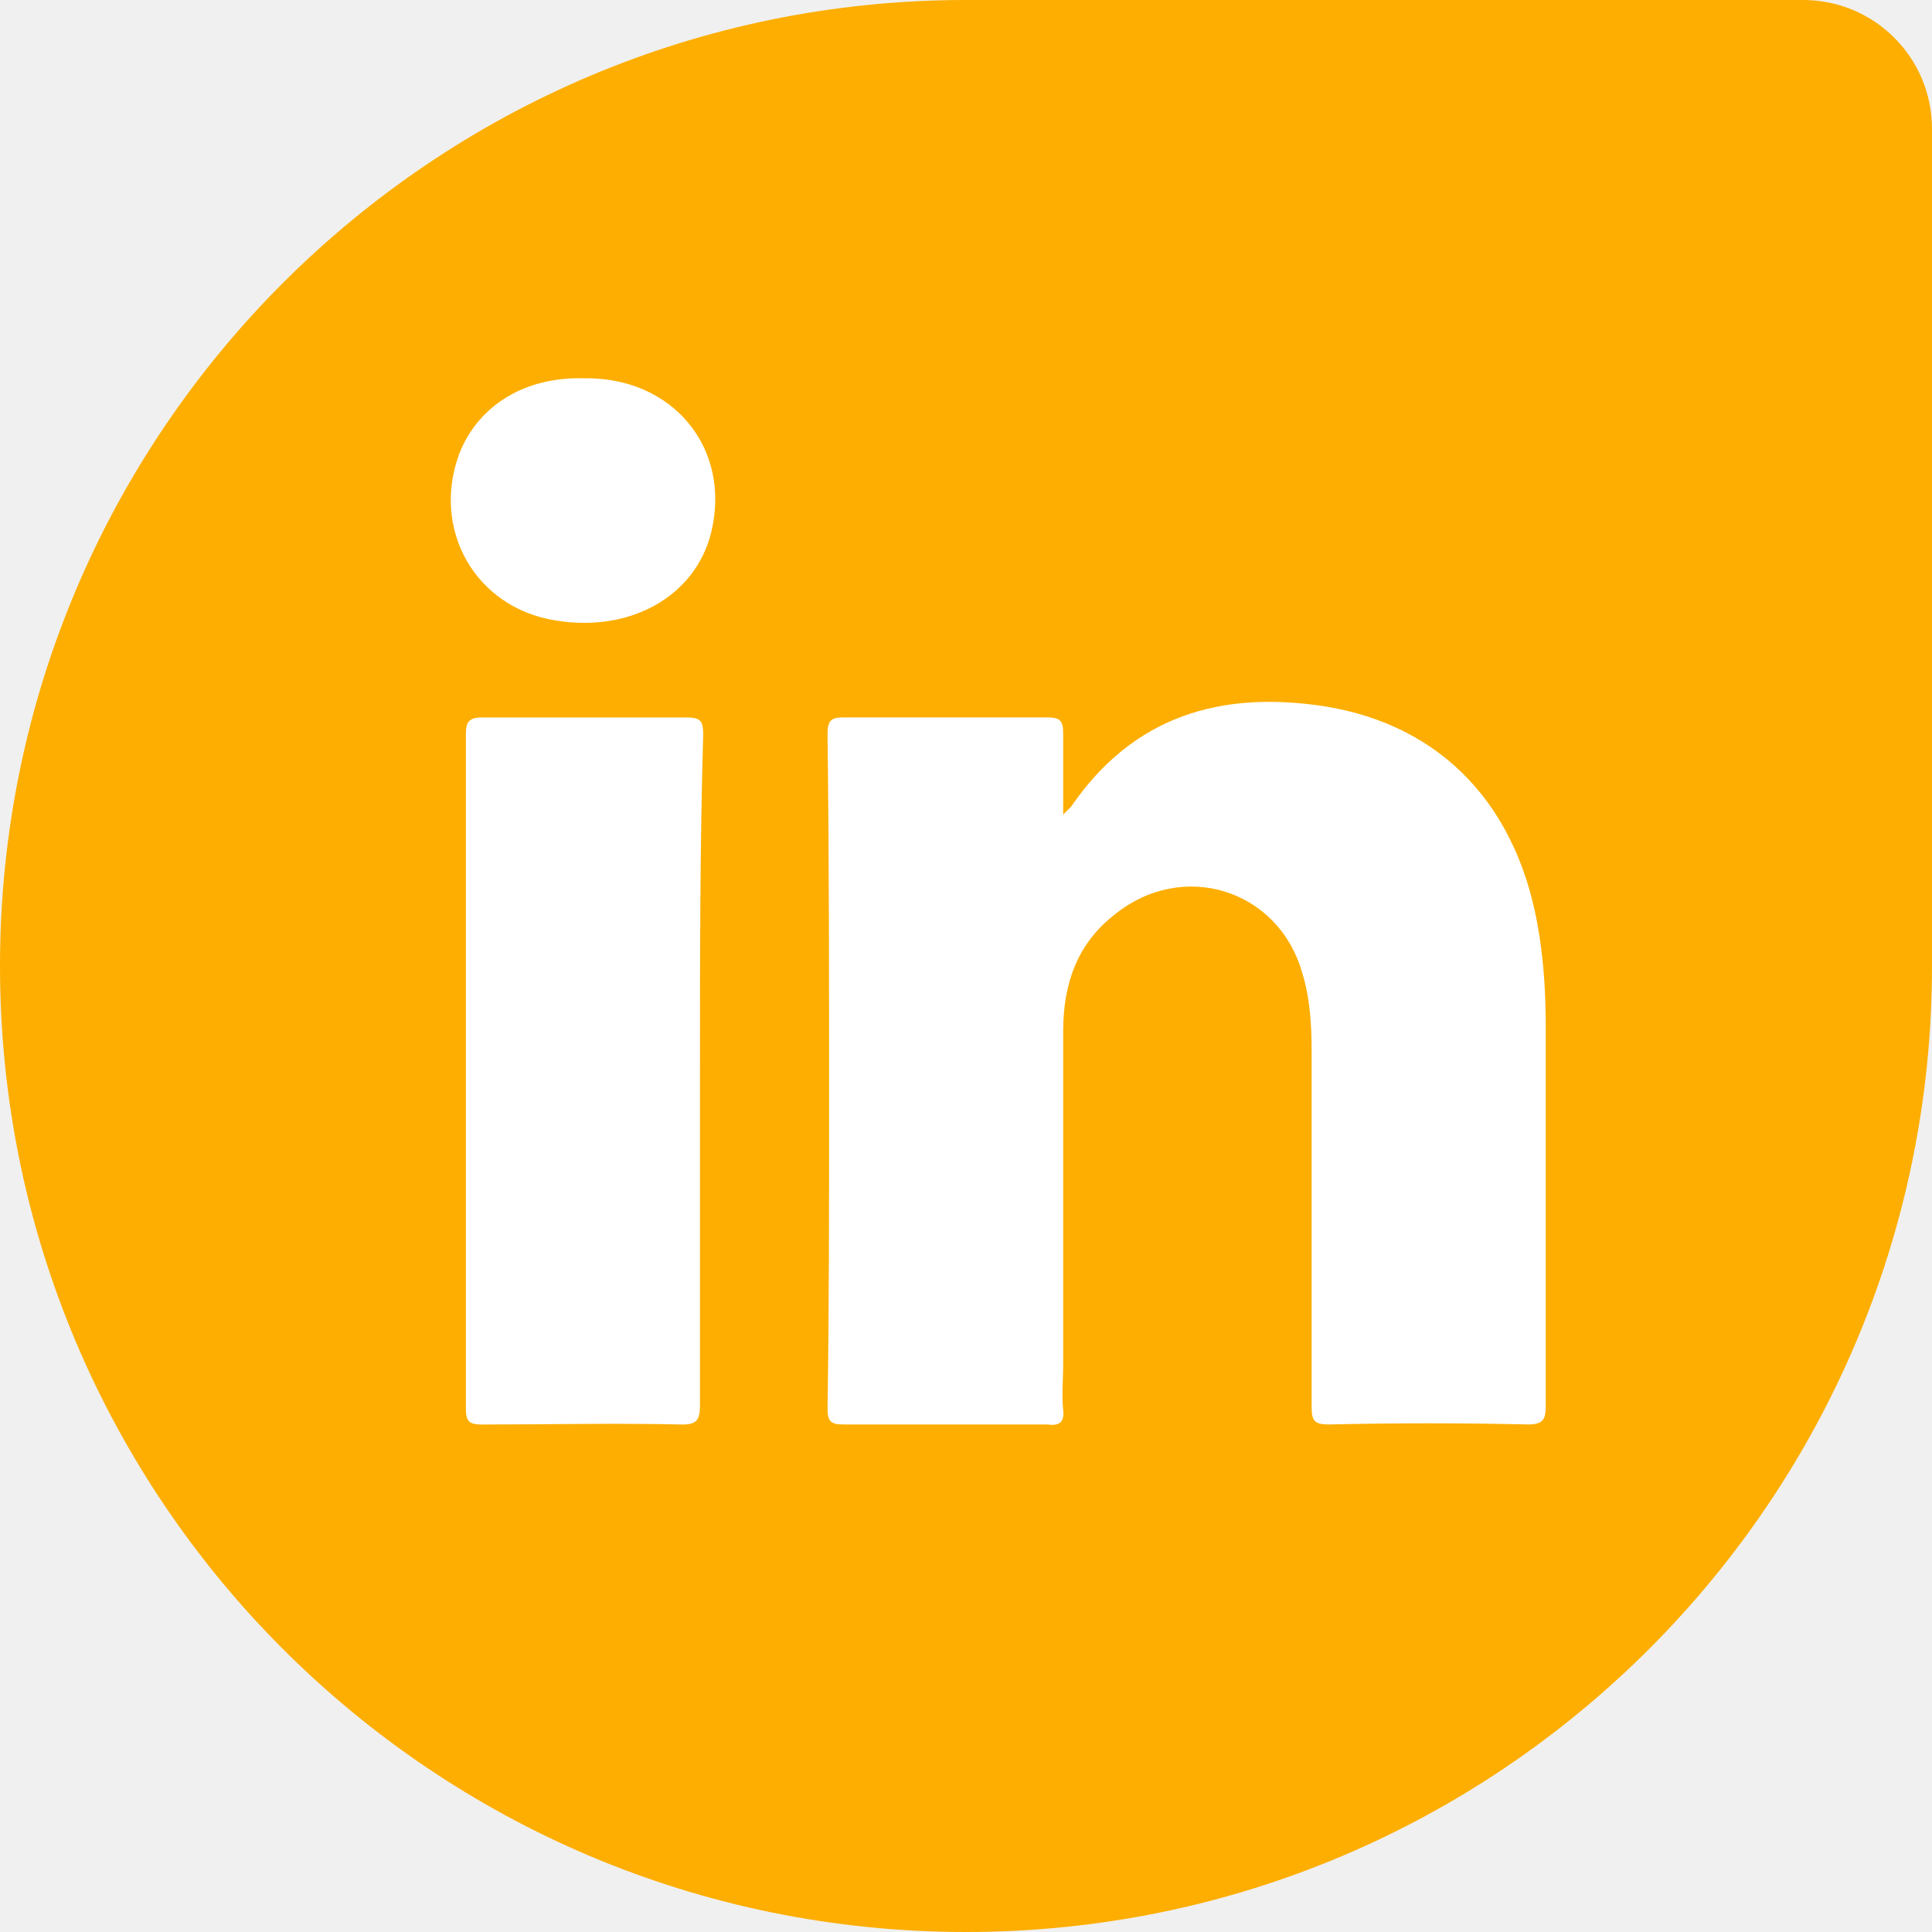
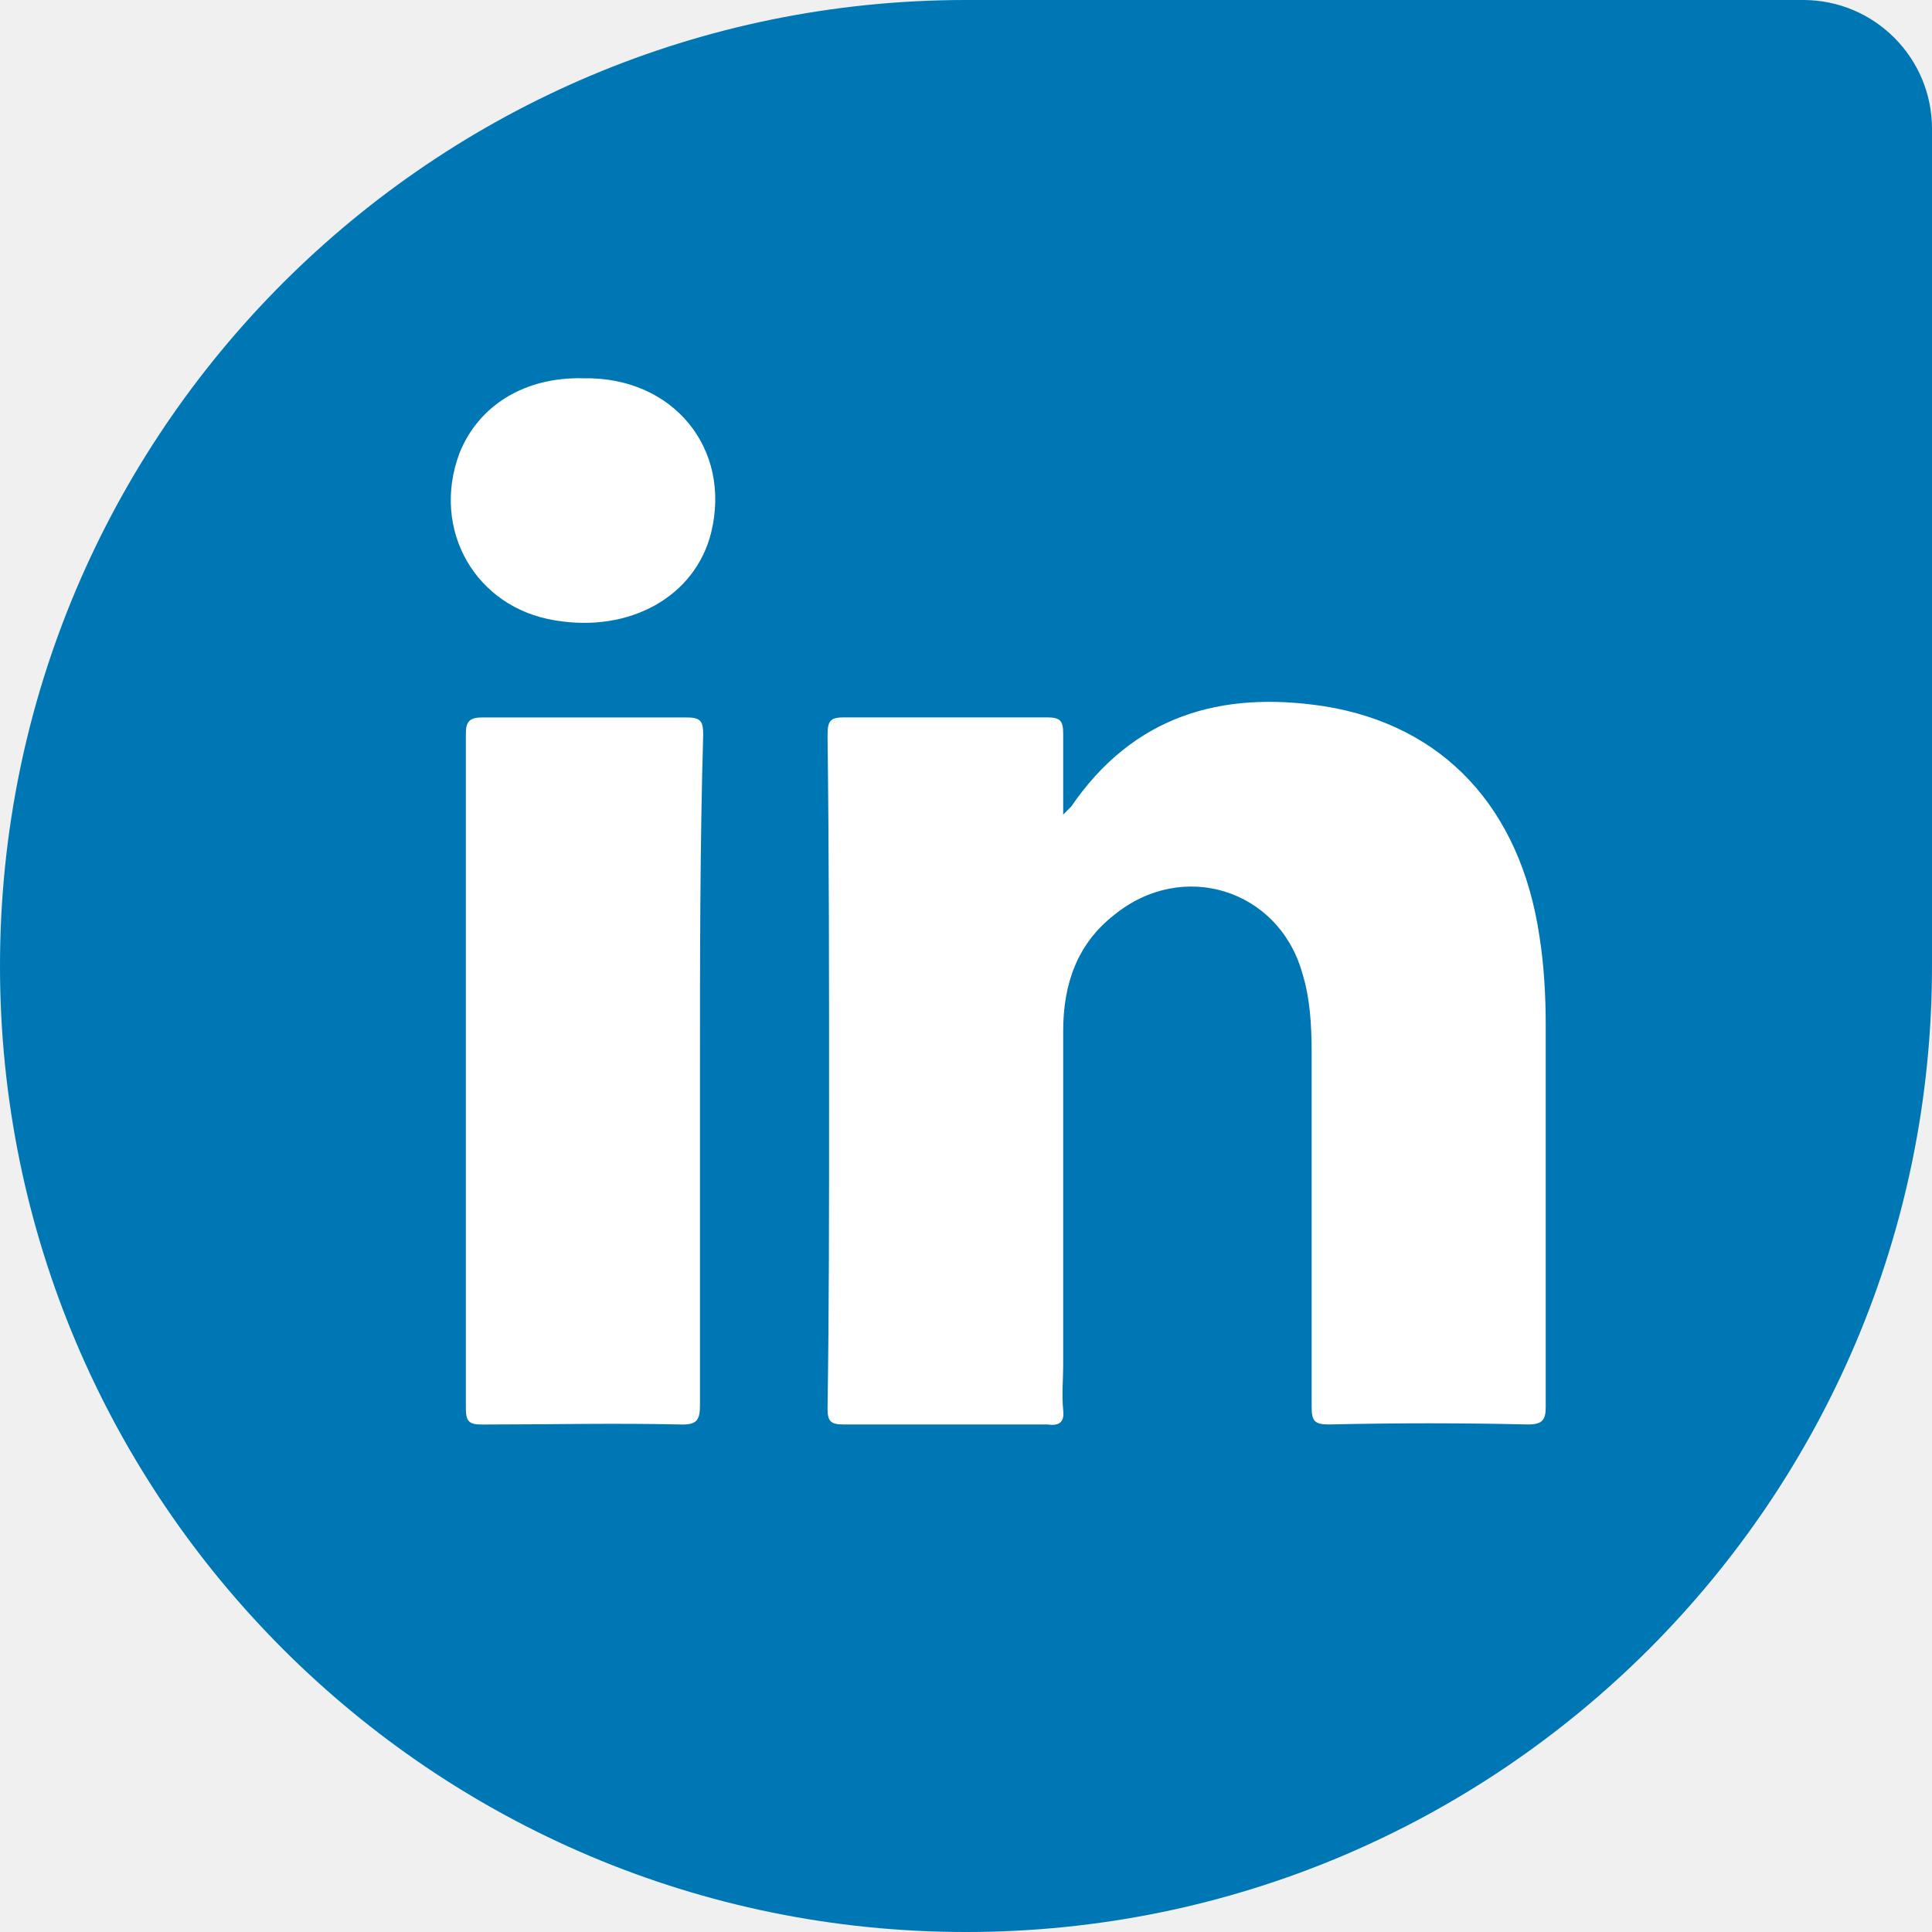
<svg xmlns="http://www.w3.org/2000/svg" width="30" height="30" viewBox="0 0 30 30" fill="none">
  <g clip-path="url(#clip0_2143_540)">
-     <path d="M0 15C0 6.716 6.716 0 15 0H28C29.105 0 30 0.895 30 2V15C30 23.284 23.284 30 15 30V30C6.716 30 0 23.284 0 15V15Z" fill="#FDAE00" />
+     <path d="M0 15C0 6.716 6.716 0 15 0H28C29.105 0 30 0.895 30 2V15C30 23.284 23.284 30 15 30V30C6.716 30 0 23.284 0 15V15Z" fill="#0077B5" />
    <path d="M23.73 22.119C22.691 22.095 21.677 22.095 20.639 22.119C20.416 22.119 20.367 22.07 20.367 21.847C20.367 20.018 20.367 18.163 20.367 16.333C20.367 15.913 20.342 15.492 20.218 15.097C19.848 13.811 18.364 13.341 17.301 14.207C16.732 14.652 16.509 15.27 16.509 16.012C16.509 17.743 16.509 19.474 16.509 21.204C16.509 21.427 16.485 21.65 16.509 21.897C16.534 22.095 16.435 22.144 16.262 22.119C15.199 22.119 14.16 22.119 13.097 22.119C12.899 22.119 12.85 22.07 12.85 21.872C12.874 20.314 12.874 18.756 12.874 17.174C12.874 15.245 12.874 13.316 12.85 11.412C12.85 11.19 12.899 11.14 13.097 11.14C14.16 11.14 15.199 11.14 16.262 11.14C16.46 11.14 16.509 11.19 16.509 11.388C16.509 11.783 16.509 12.179 16.509 12.649C16.584 12.575 16.608 12.55 16.633 12.525C17.597 11.116 18.957 10.72 20.565 10.967C22.419 11.264 23.606 12.55 23.903 14.528C23.977 14.998 24.002 15.468 24.002 15.938C24.002 17.916 24.002 19.869 24.002 21.847C24.002 22.045 23.952 22.119 23.73 22.119Z" fill="white" />
    <path d="M10.869 16.63C10.869 18.361 10.869 20.092 10.869 21.823C10.869 22.046 10.82 22.12 10.597 22.12C9.559 22.095 8.52 22.12 7.482 22.12C7.284 22.12 7.234 22.07 7.234 21.872C7.234 18.386 7.234 14.874 7.234 11.388C7.234 11.215 7.284 11.141 7.482 11.141C8.545 11.141 9.608 11.141 10.671 11.141C10.894 11.141 10.919 11.215 10.919 11.413C10.869 13.144 10.869 14.874 10.869 16.63Z" fill="white" />
    <path d="M11.042 8.273C10.795 9.262 9.781 9.83 8.619 9.633C7.383 9.435 6.69 8.223 7.135 7.036C7.432 6.294 8.149 5.849 9.064 5.874C10.449 5.849 11.364 6.962 11.042 8.273Z" fill="white" />
  </g>
  <defs>
    <clipPath id="clip0_2143_540">
      <rect width="30" height="30" fill="white" />
    </clipPath>
  </defs>
</svg>
